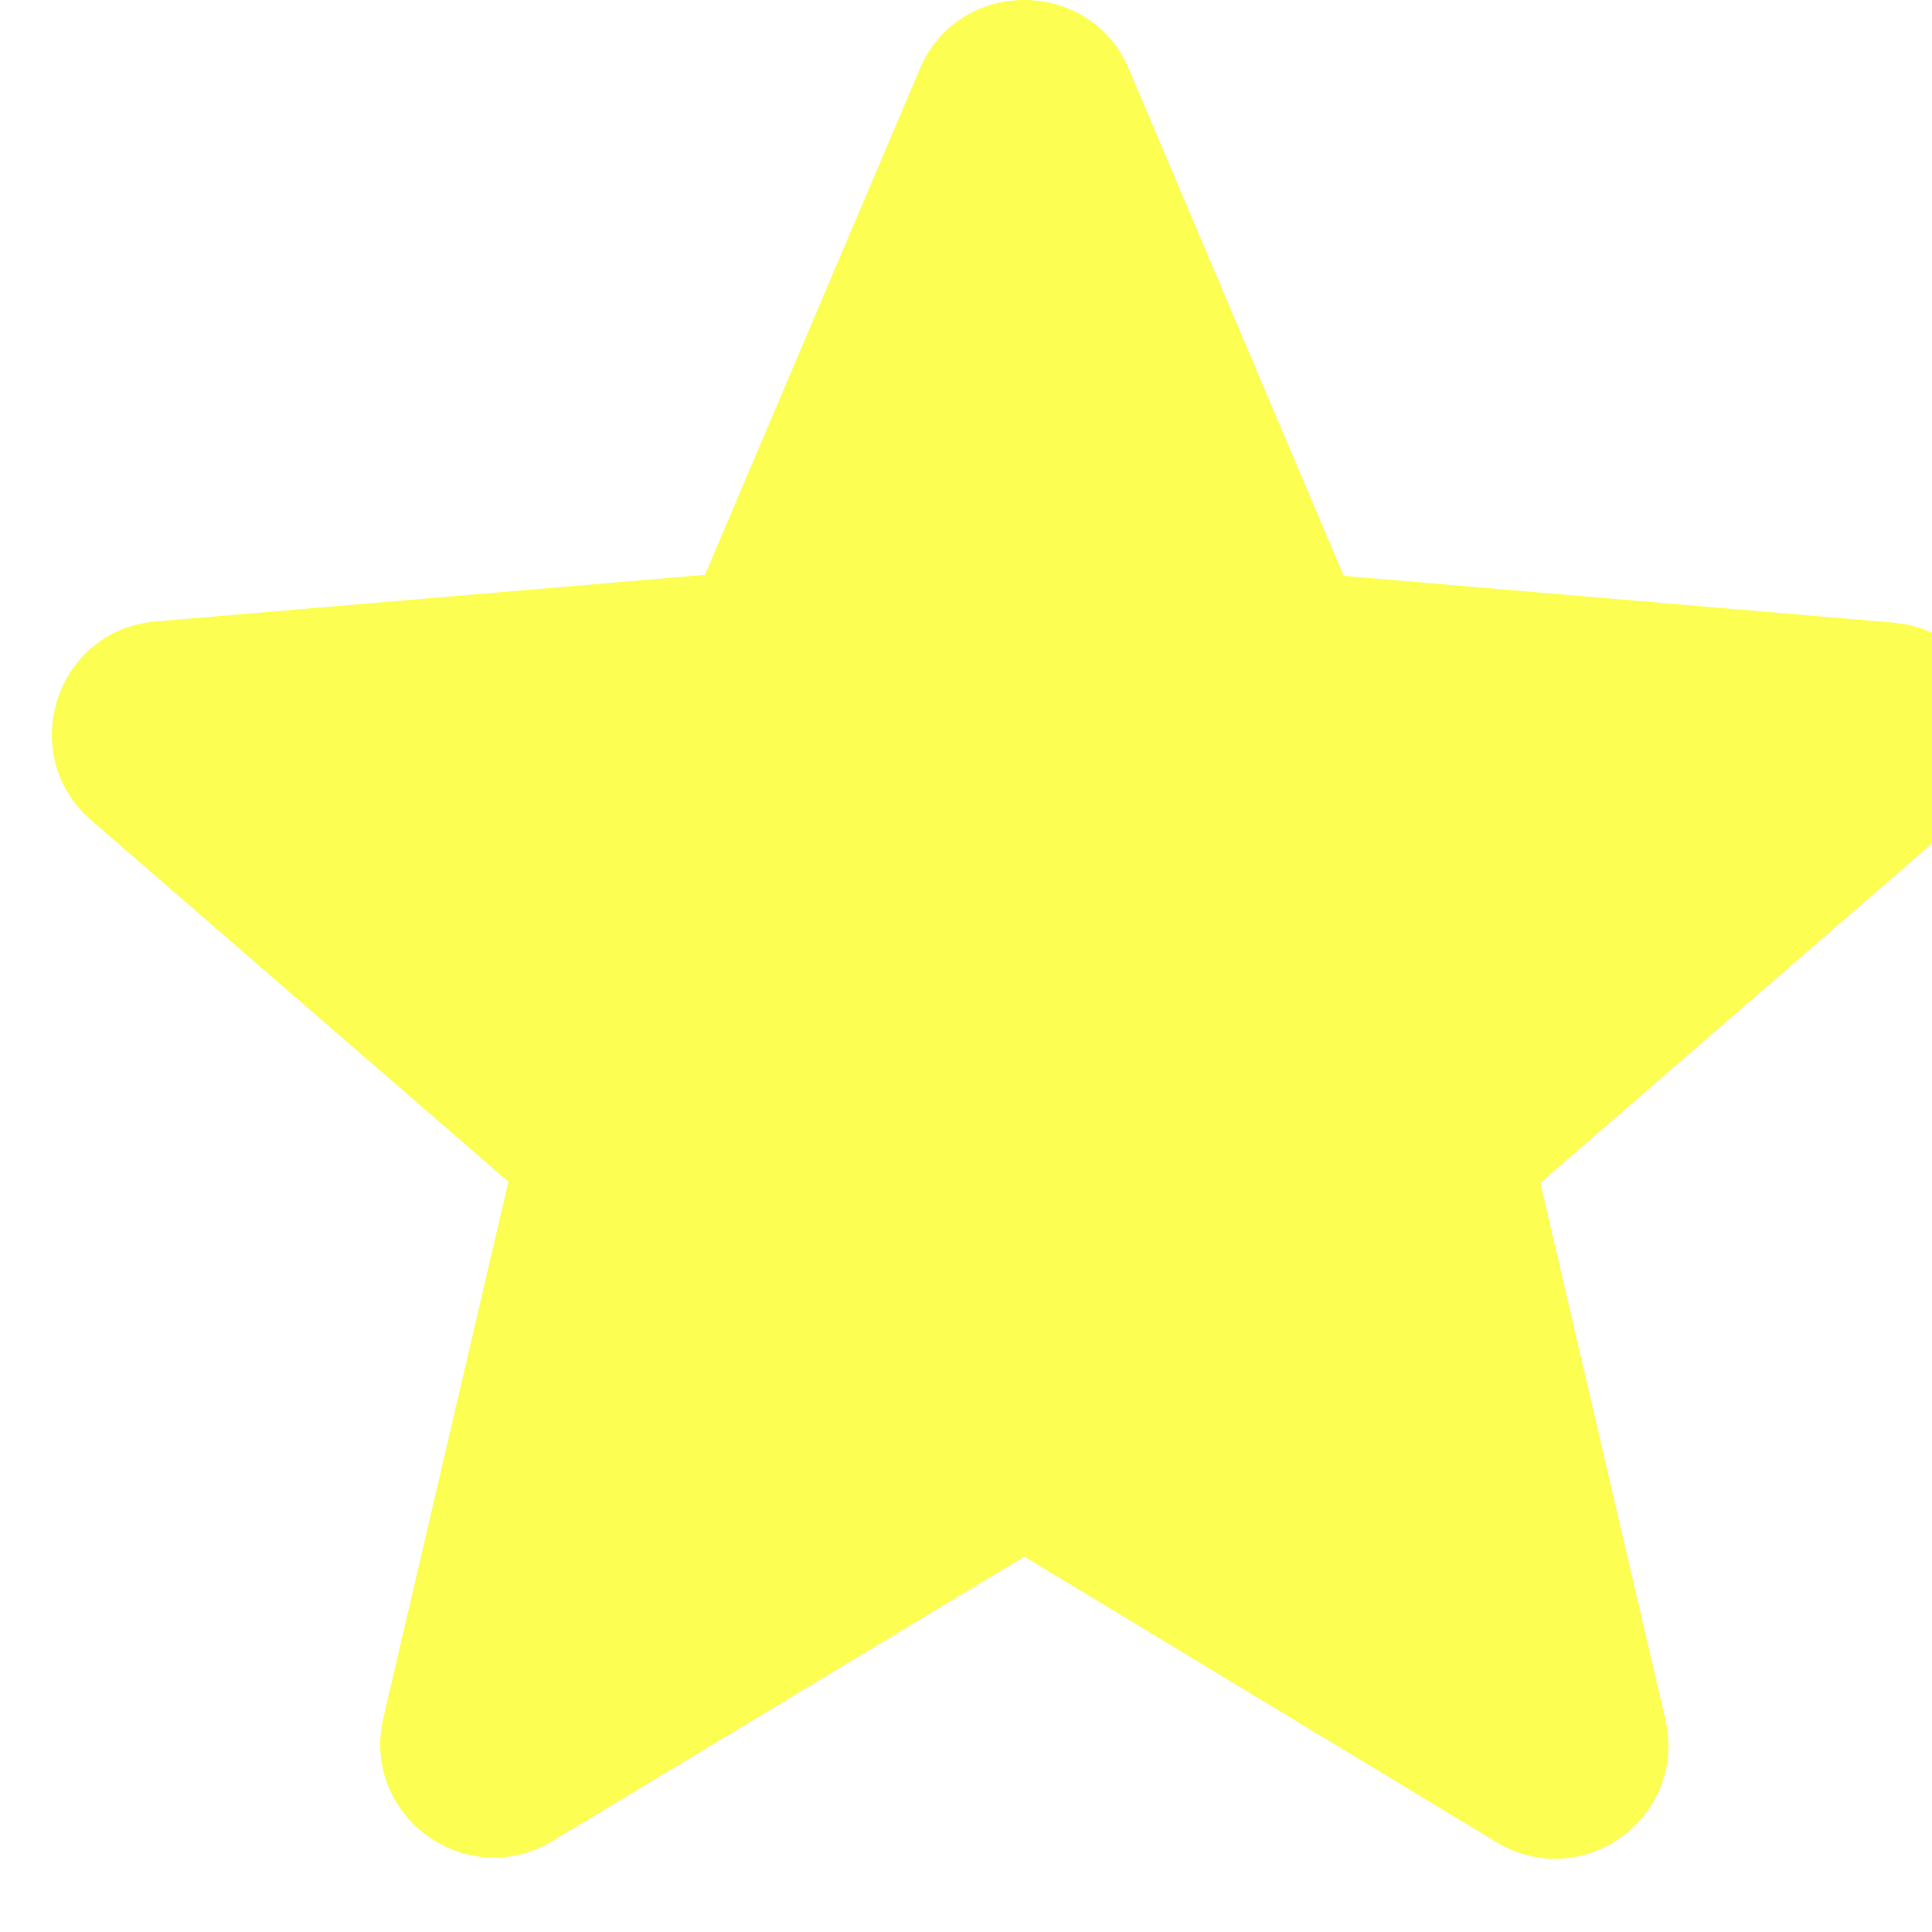
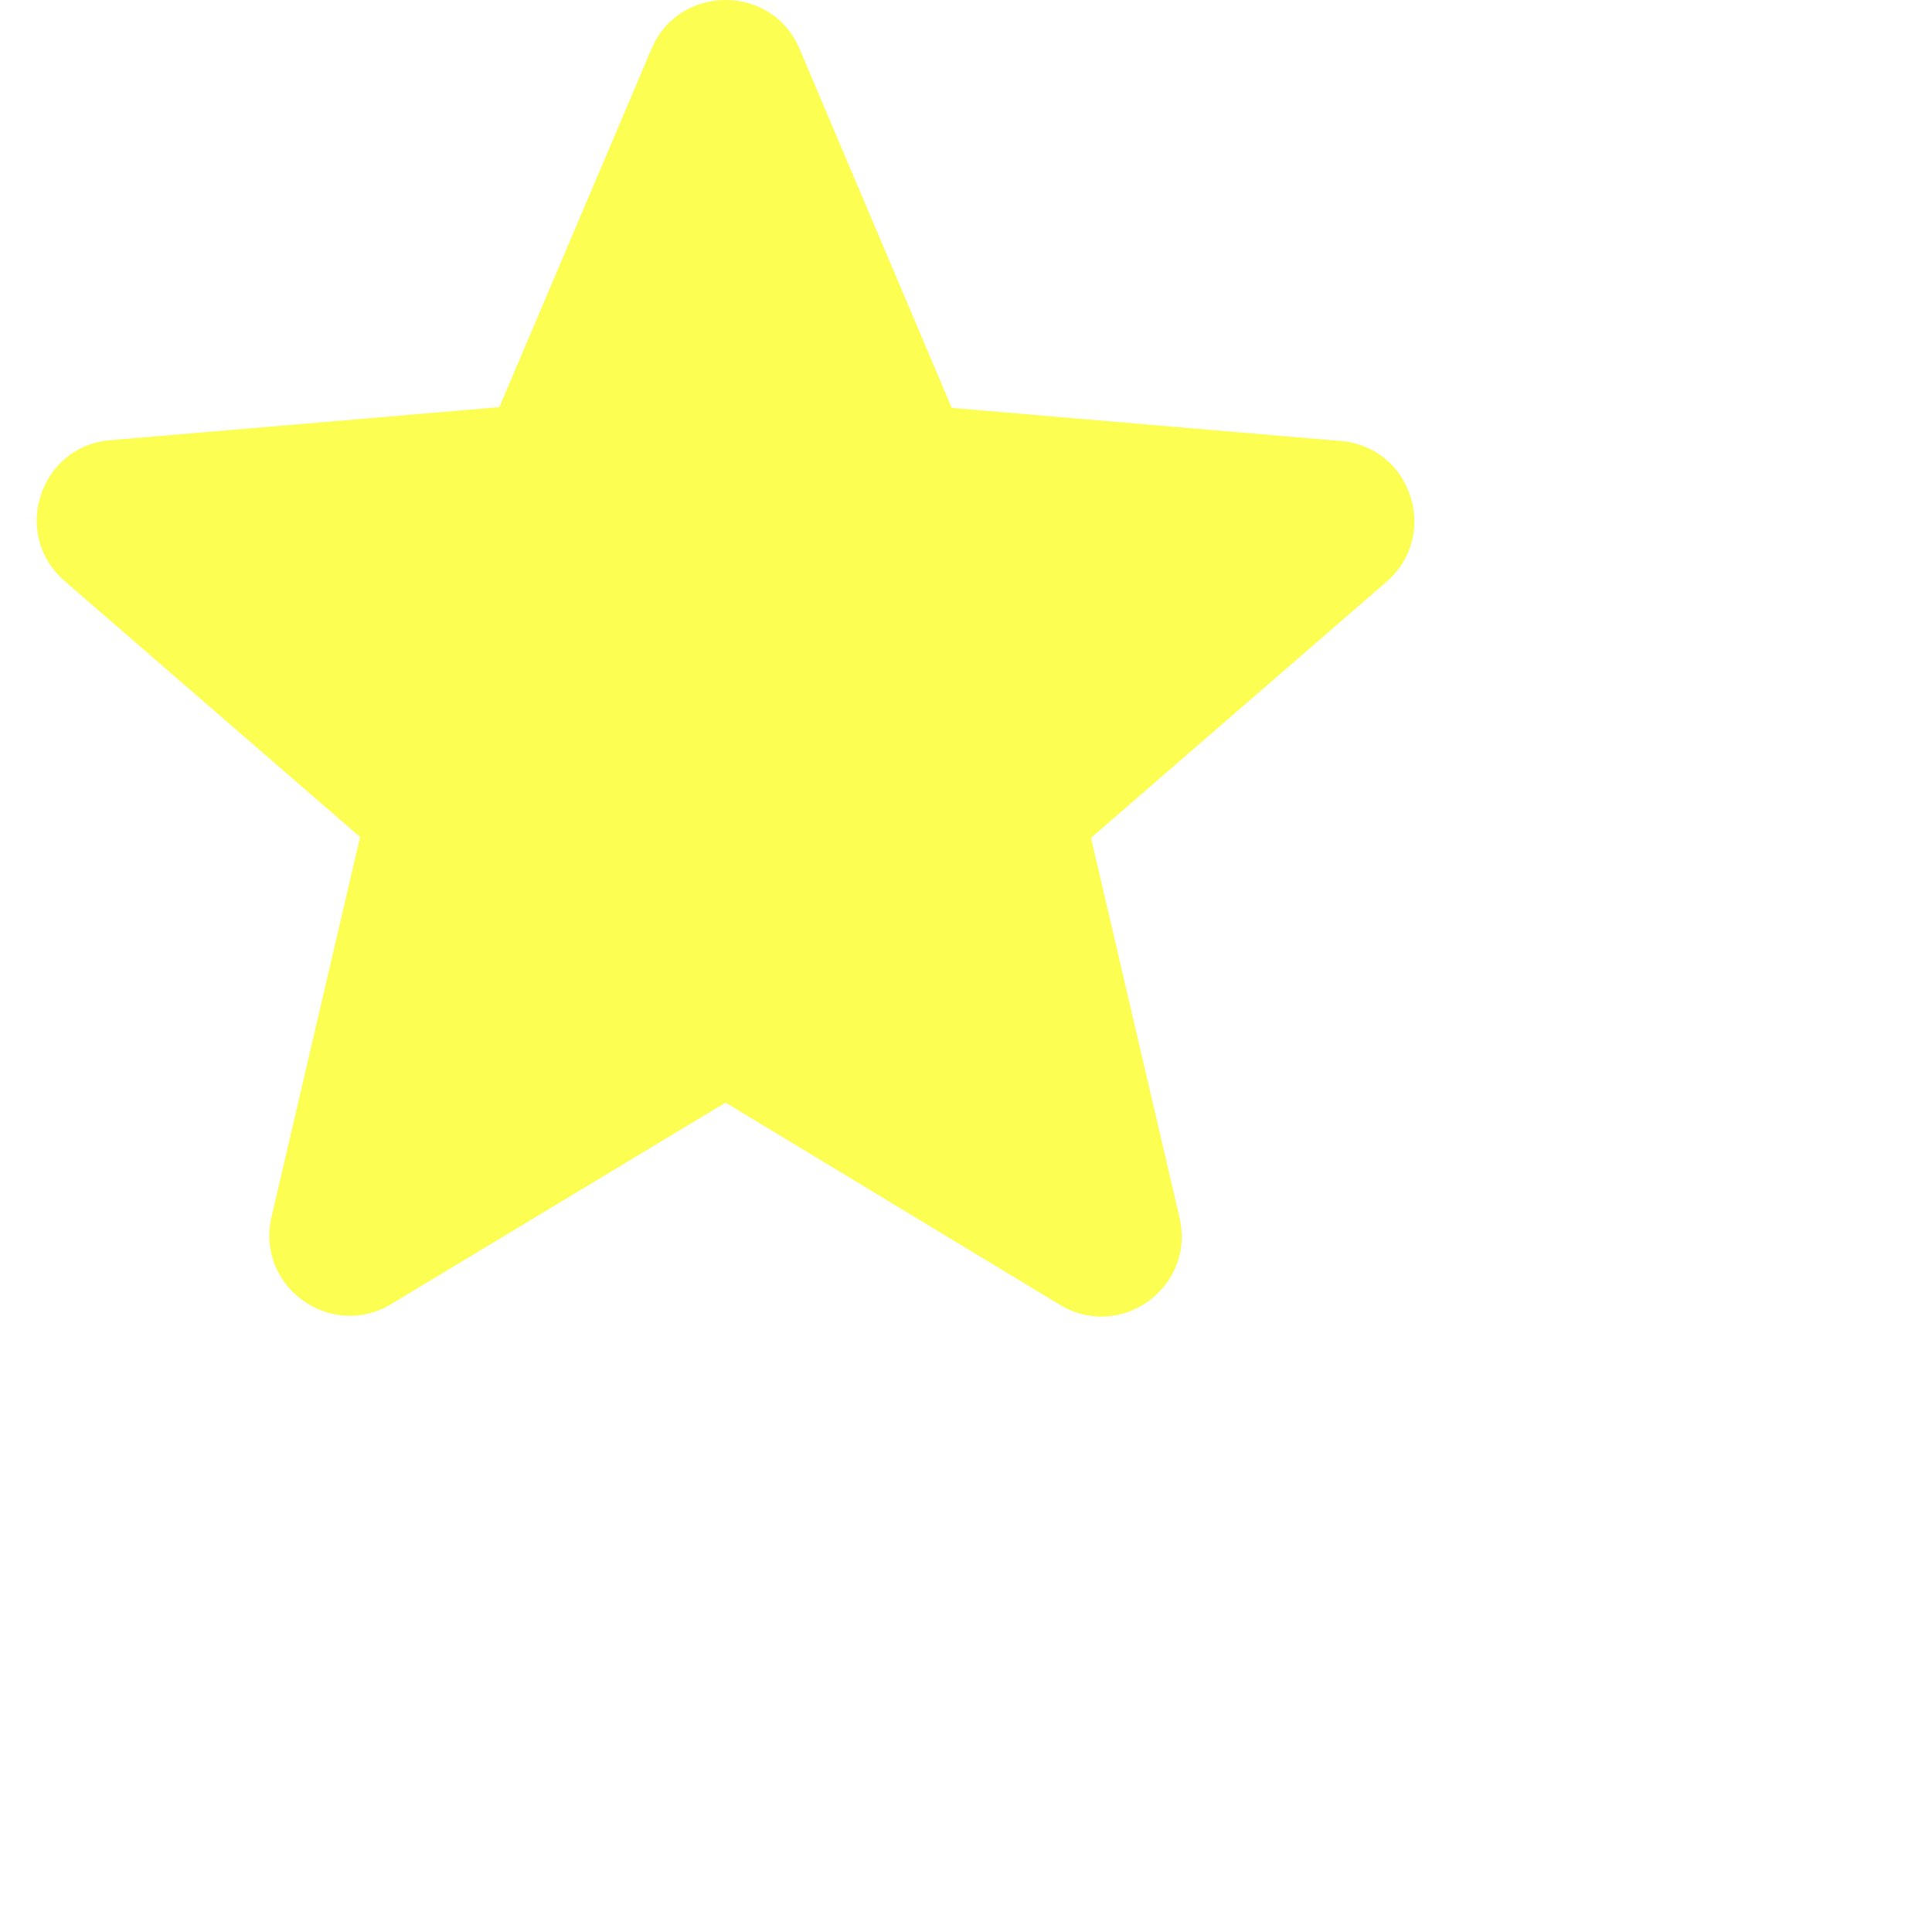
- <svg xmlns="http://www.w3.org/2000/svg" width="17" height="17" viewBox="0 0 17 17" fill="none">
+ <svg xmlns="http://www.w3.org/2000/svg" width="17" height="17" viewBox="0 0 24 24" fill="none">
  <path d="M9.013 13.697L13.163 16.207C13.923 16.668 14.853 15.988 14.653 15.127L13.553 10.408L17.223 7.228C17.893 6.647 17.533 5.548 16.653 5.478L11.823 5.067L9.933 0.608C9.593 -0.203 8.433 -0.203 8.093 0.608L6.203 5.058L1.373 5.468C0.493 5.537 0.133 6.638 0.803 7.218L4.473 10.398L3.373 15.117C3.173 15.977 4.103 16.657 4.863 16.198L9.013 13.697Z" fill="#FCFF51" />
</svg>
